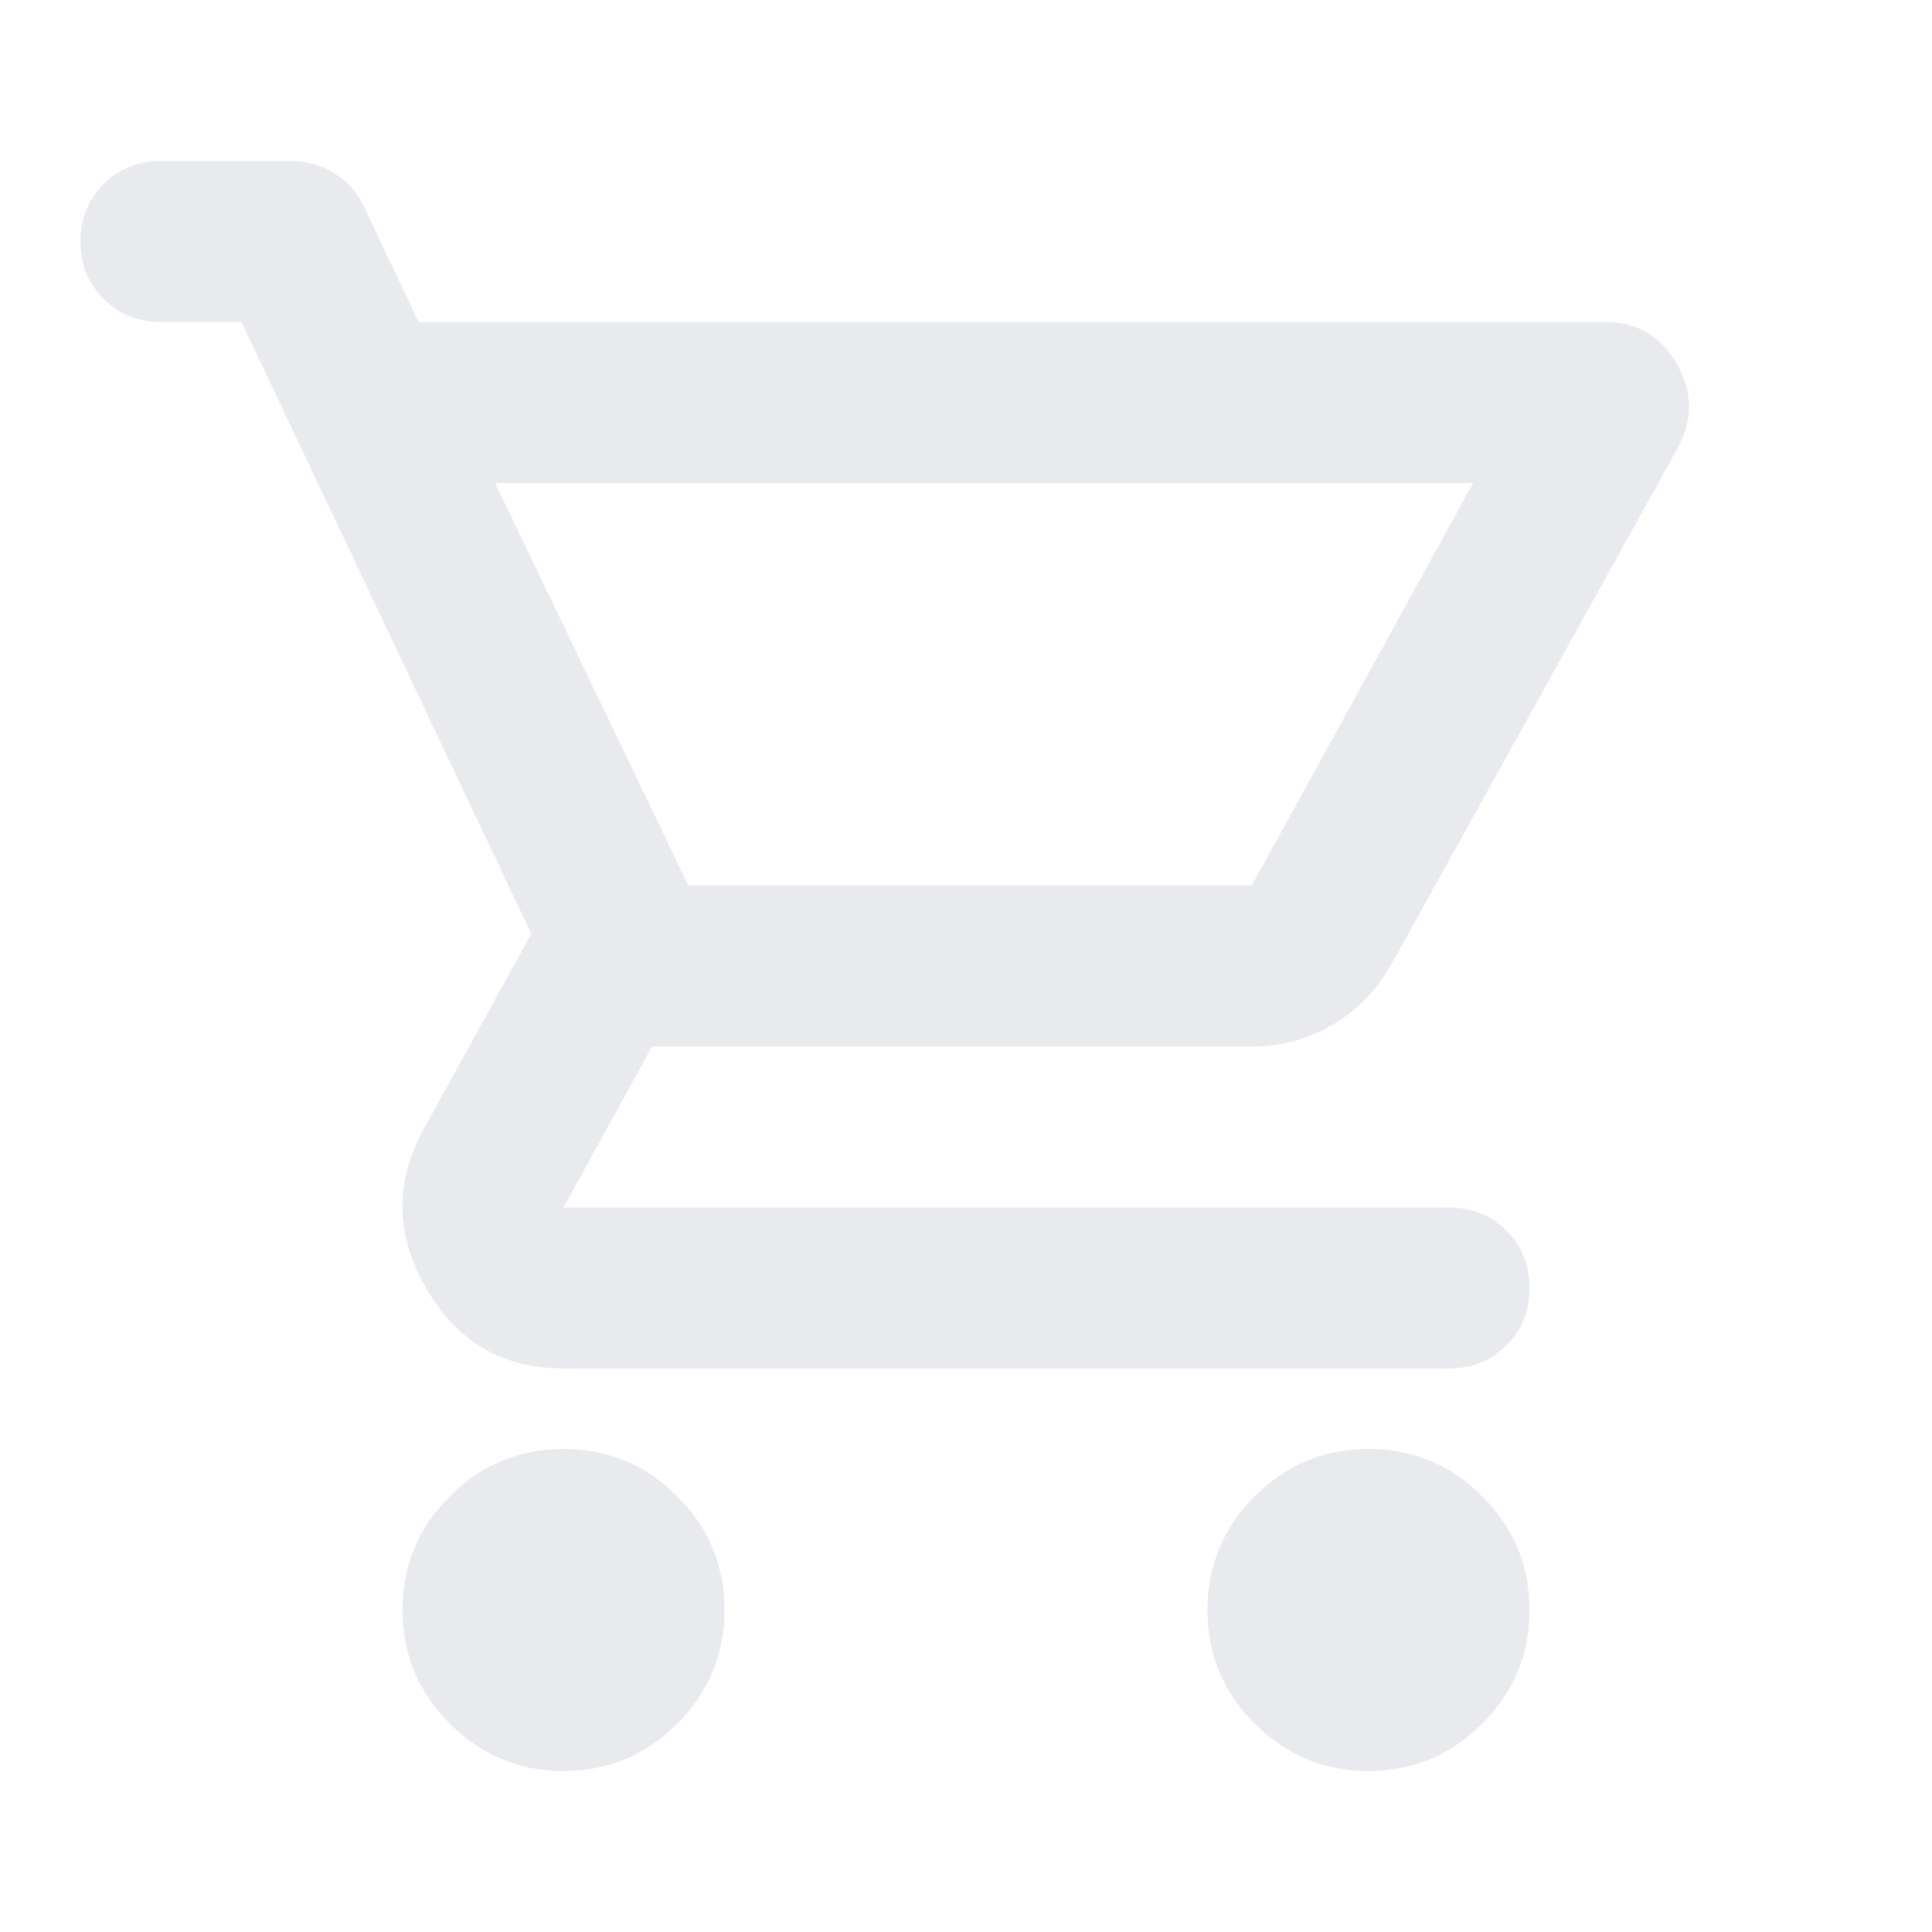
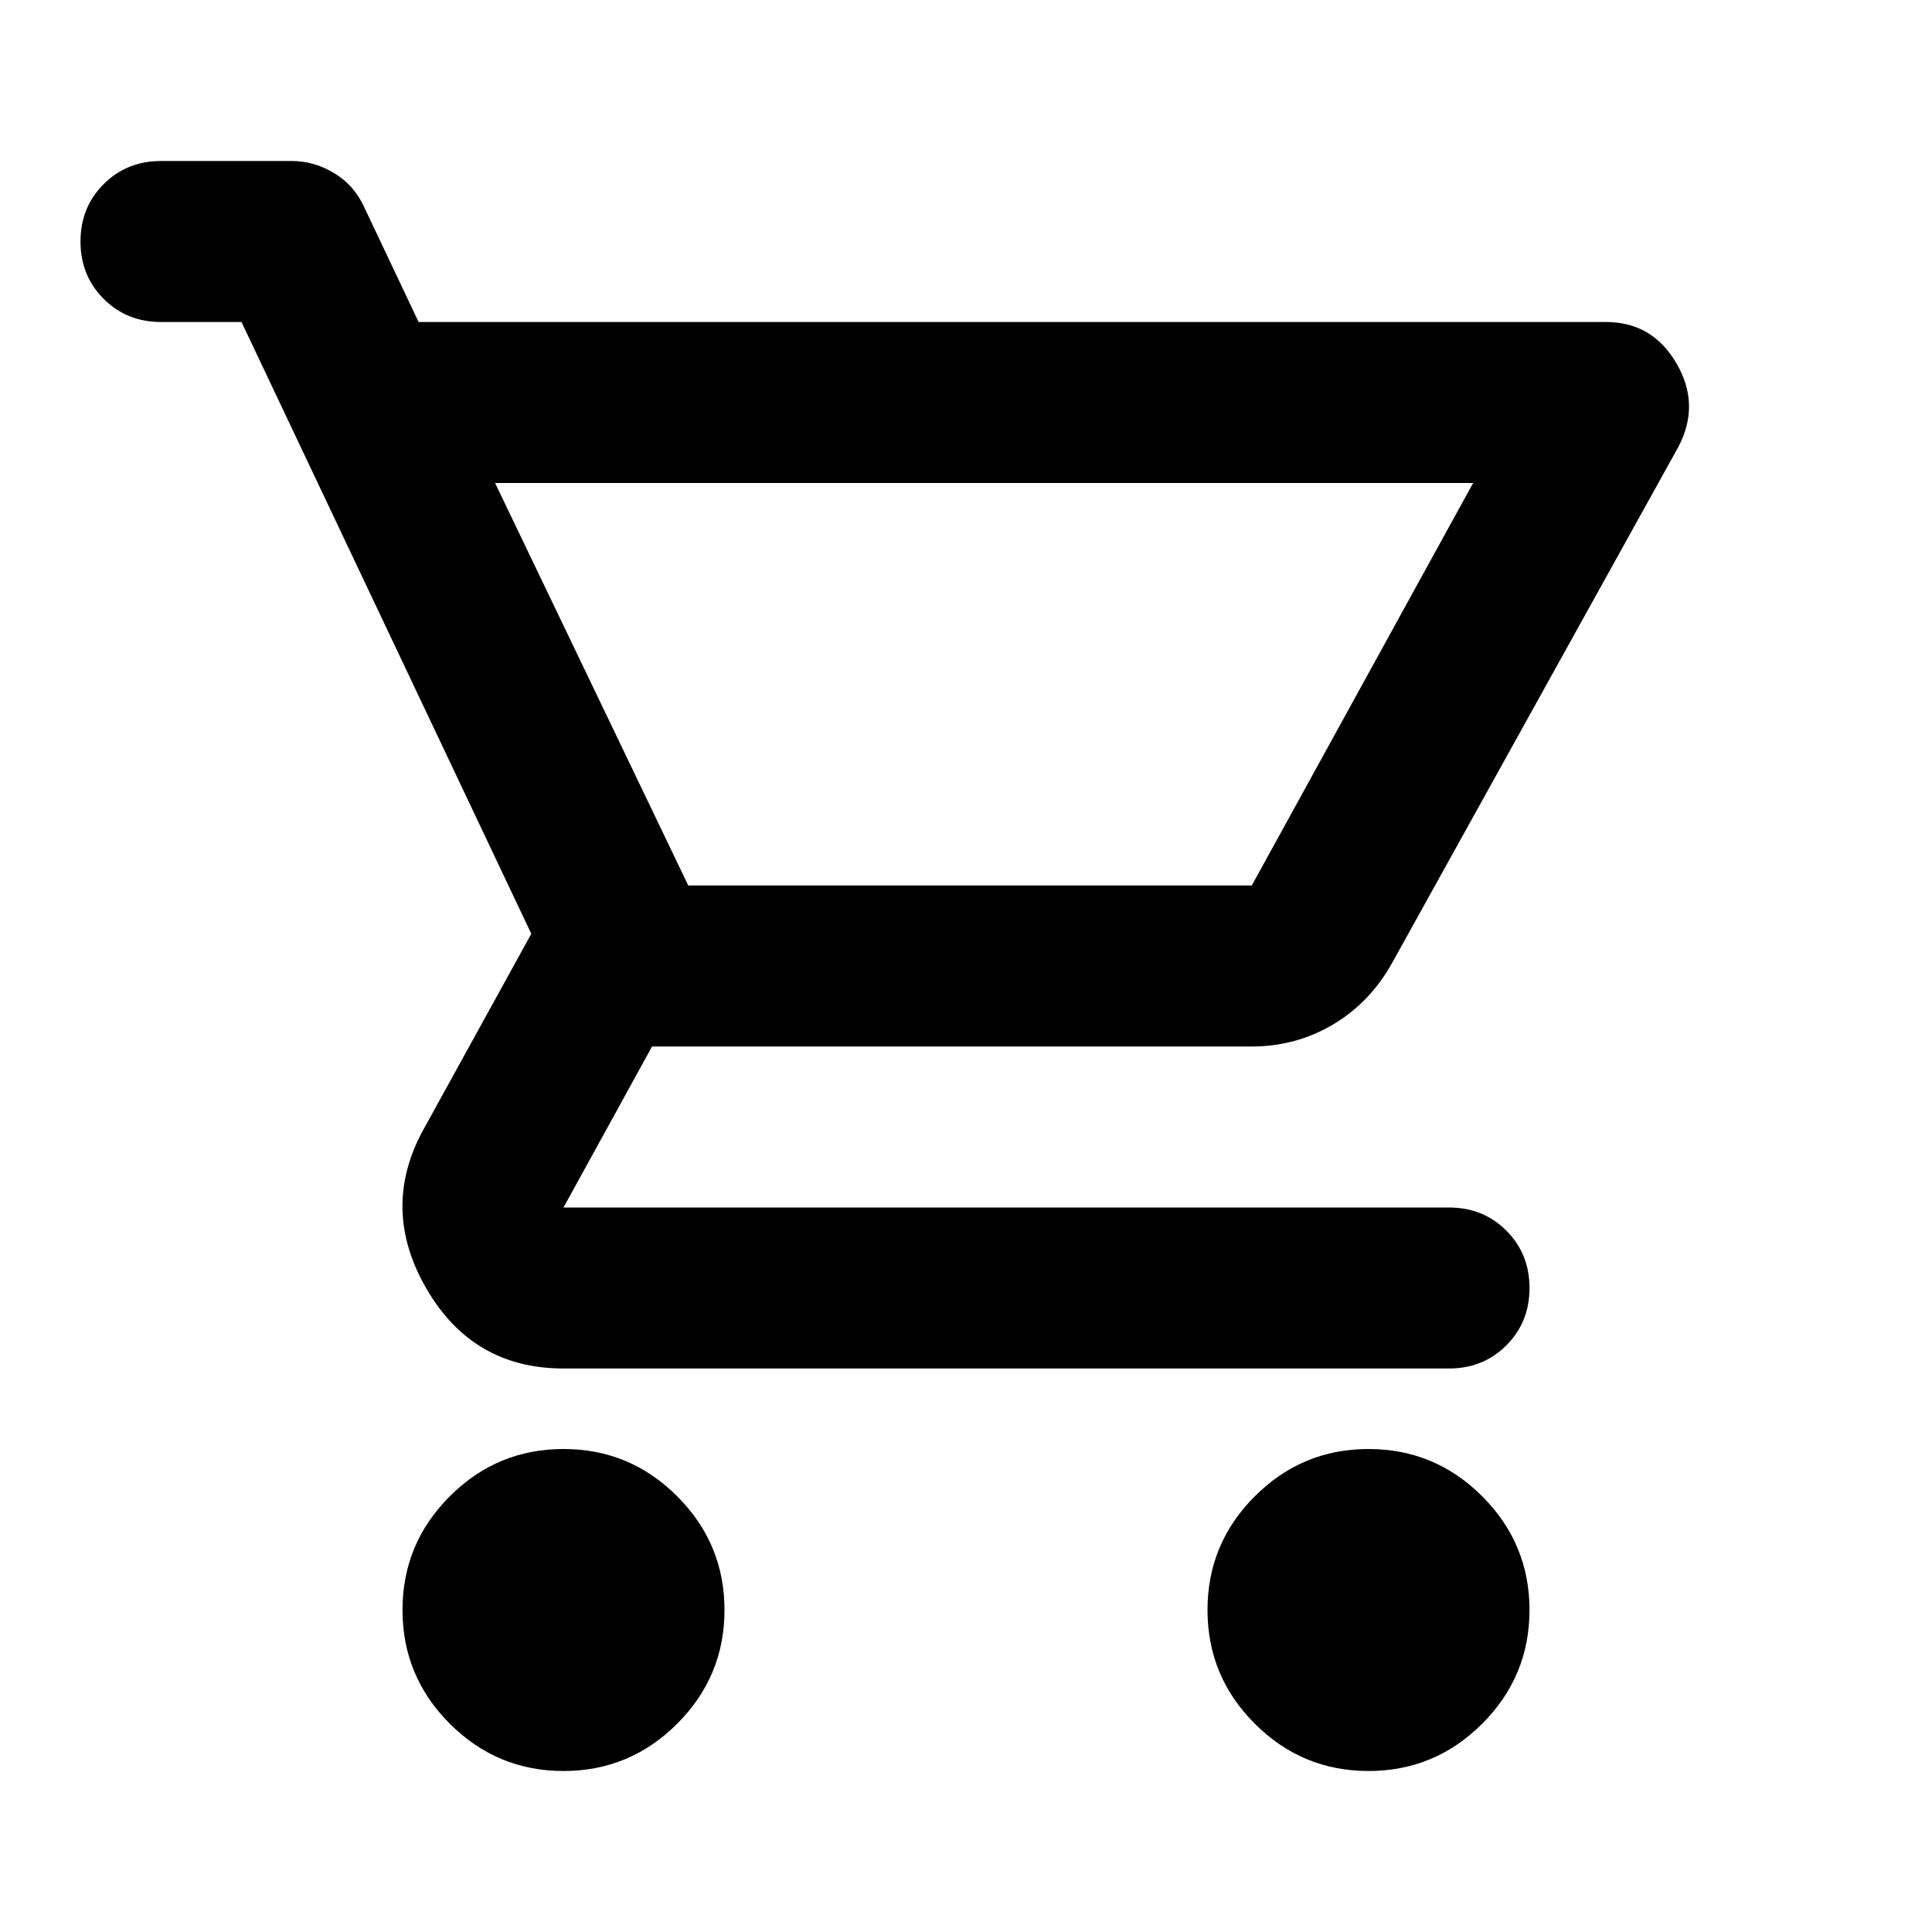
- <svg xmlns="http://www.w3.org/2000/svg" height="24px" viewBox="0 -960 960 960" width="24px" fill="#e8eaed">
+ <svg xmlns="http://www.w3.org/2000/svg" height="24px" viewBox="0 -960 960 960" width="24px" fill="currentColor">
  <path d="M280-80q-33 0-56.5-23.5T200-160q0-33 23.5-56.5T280-240q33 0 56.5 23.5T360-160q0 33-23.5 56.5T280-80Zm400 0q-33 0-56.5-23.5T600-160q0-33 23.5-56.5T680-240q33 0 56.5 23.5T760-160q0 33-23.5 56.5T680-80ZM246-720l96 200h280l110-200H246Zm-38-80h590q23 0 35 20.5t1 41.5L692-482q-11 20-29.5 31T622-440H324l-44 80h440q17 0 28.5 11.5T760-320q0 17-11.5 28.5T720-280H280q-45 0-68-39.5t-2-78.5l54-98-144-304H80q-17 0-28.5-11.5T40-840q0-17 11.5-28.5T80-880h65q11 0 21 6t15 17l27 57Zm134 280h280-280Z" />
</svg>
